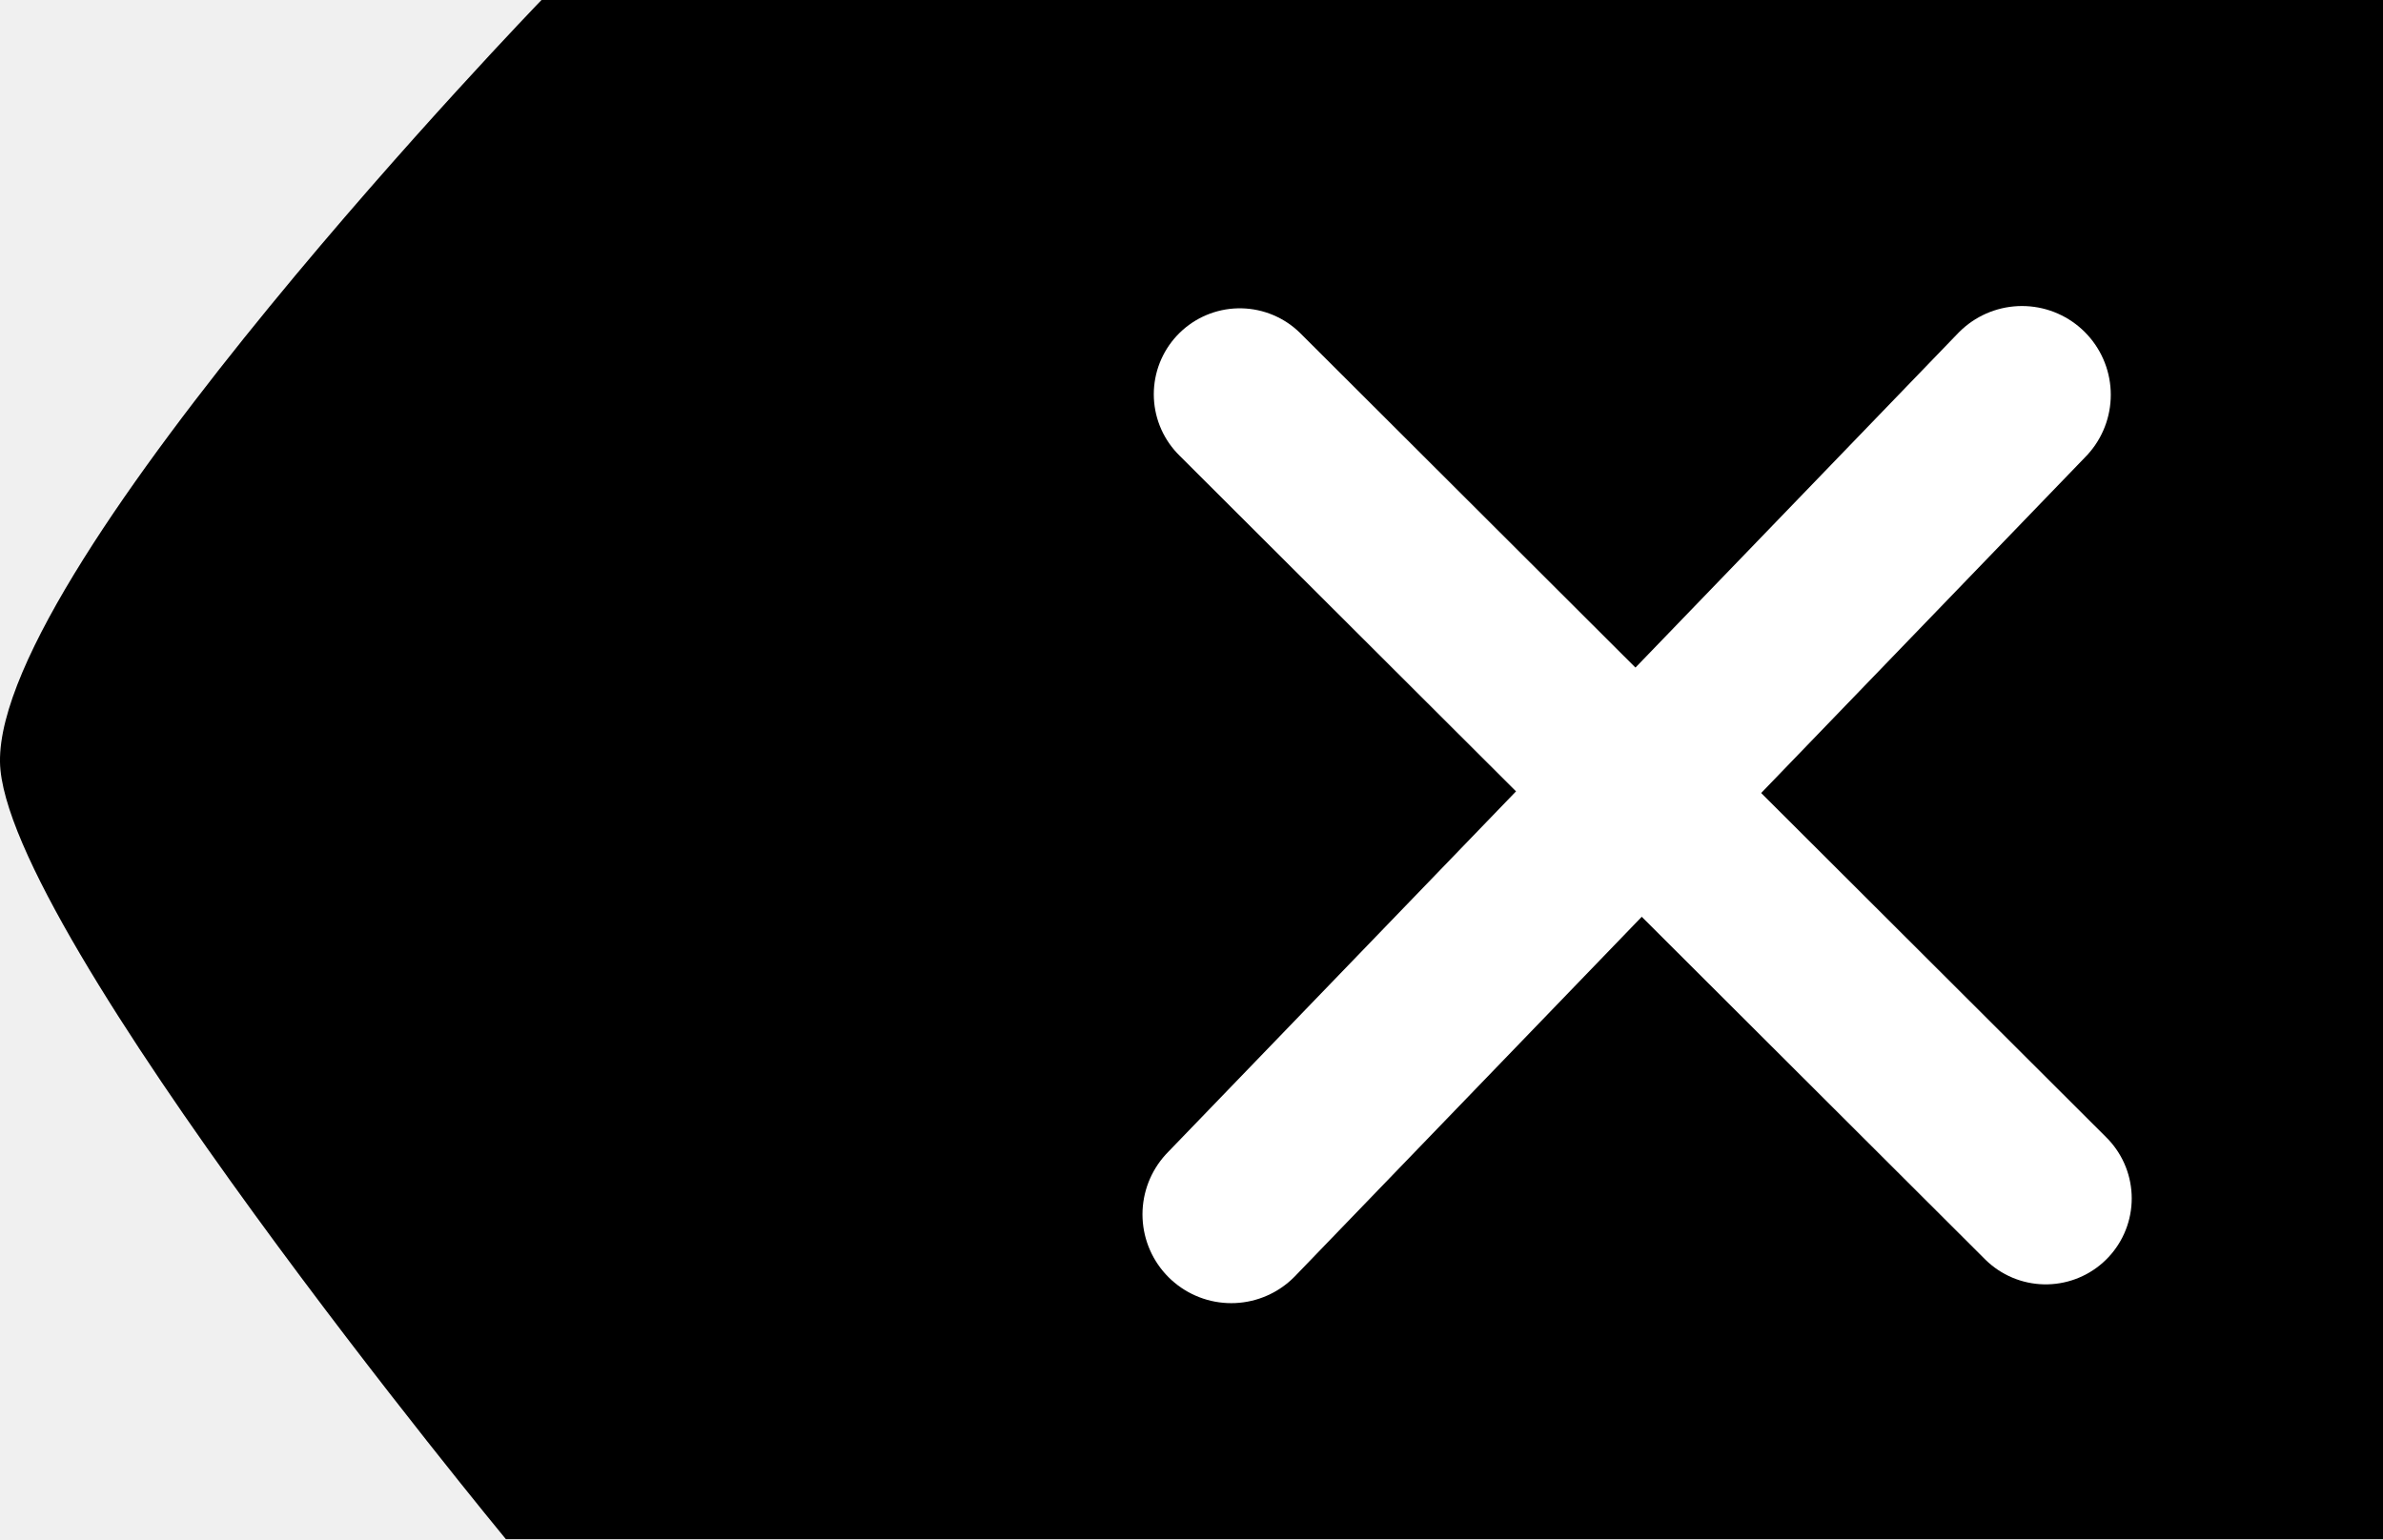
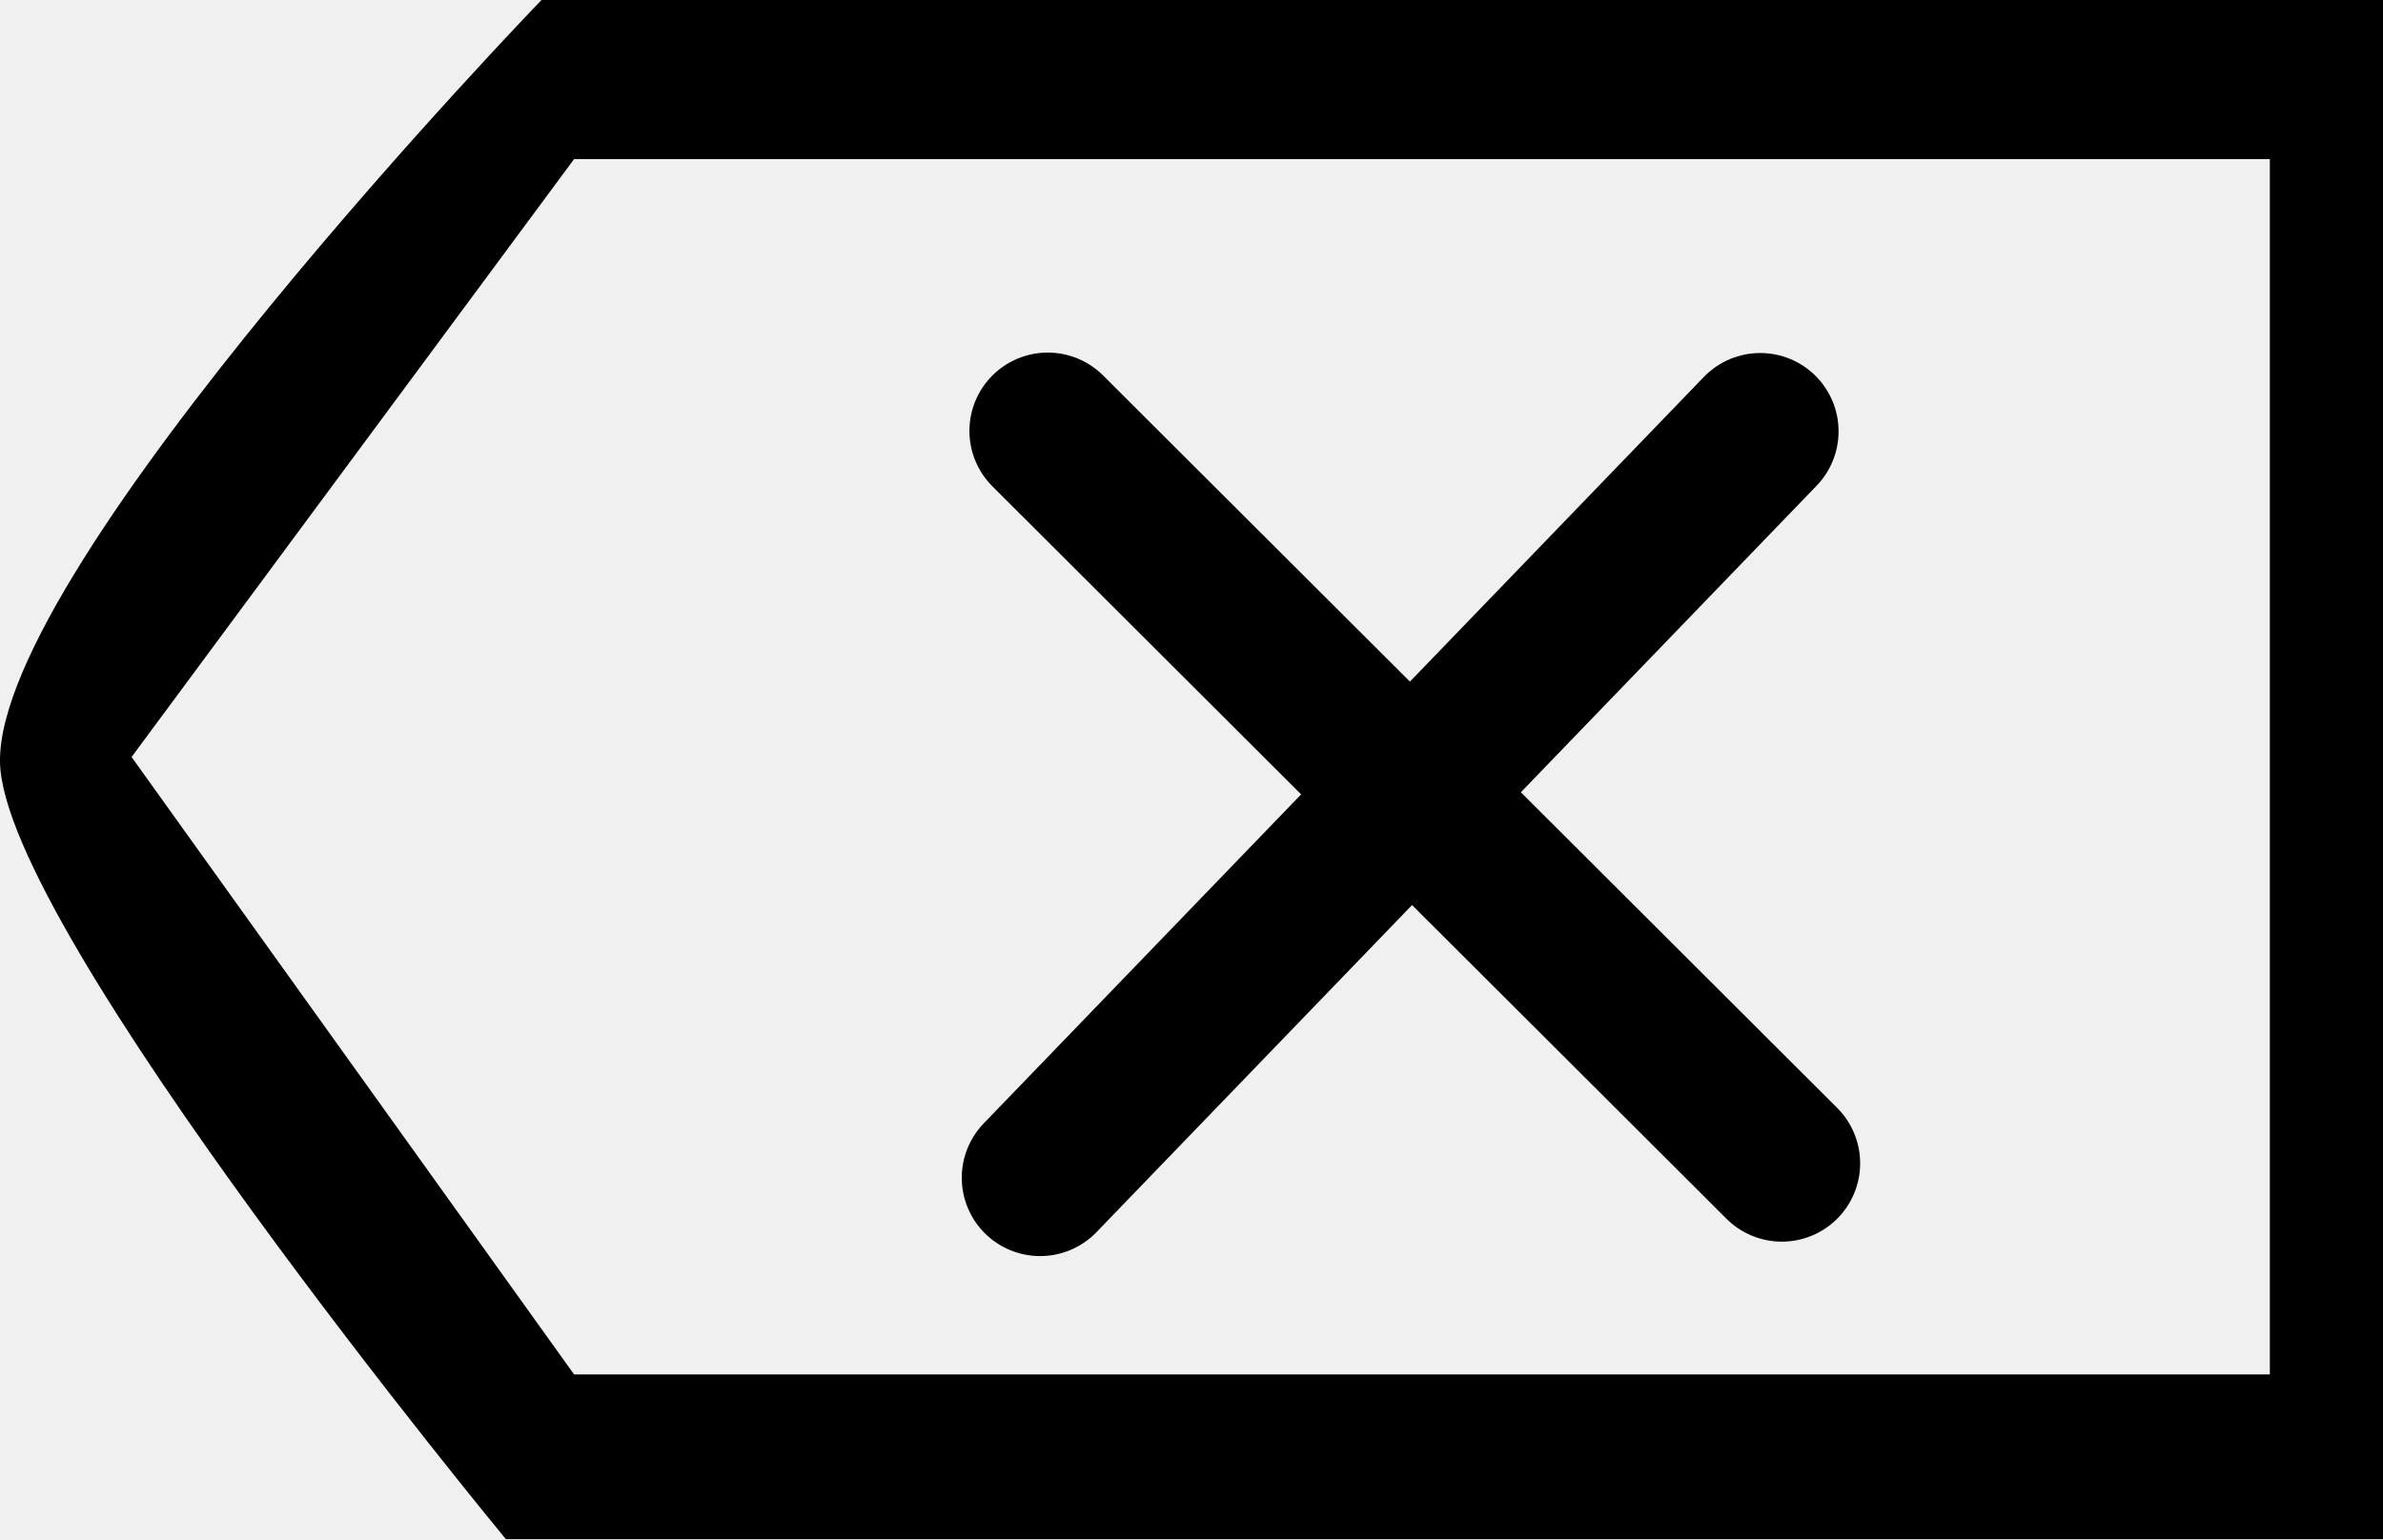
- <svg xmlns="http://www.w3.org/2000/svg" width="27.711mm" height="17.903mm" viewBox="0 0 27.711 17.903">
-   <g transform="translate(-3.469008,-4.562009)">
-     <path style="fill:#000000;fill-opacity:1;stroke:none;stroke-width:0.265px;stroke-linecap:butt;stroke-linejoin:miter;stroke-opacity:1" d="M 31.18,4.562 V 22.465 H 9.352 c 0,0 -5.852,-7.089 -5.883,-9.04 C 3.433,11.117 9.766,4.562 9.766,4.562 Z" />
-     <path style="fill:none;stroke:#ffffff;stroke-width:2;stroke-linecap:round;stroke-linejoin:miter;stroke-dasharray:none;stroke-opacity:1" d="m 17.886,9.148 9.372,9.353" />
-     <path style="fill:none;stroke:#ffffff;stroke-width:2.065;stroke-linecap:round;stroke-linejoin:miter;stroke-dasharray:none;stroke-opacity:1" d="M 17.787,18.687 26.982,9.154" />
-   </g>
+ <svg xmlns="http://www.w3.org/2000/svg" width="27.711mm" height="17.903mm" viewBox="0 0 27.711 17.903" version="1.1">
+   <path style="fill:#000000" d="M 6.297,0 C 6.297,0 -0.036,6.556 0,8.864 0.03,10.815 5.883,17.903 5.883,17.903 H 27.711 V 0 Z M 6.676,1.85 H 26.395 V 15.987 H 6.676 L 1.53,8.805 Z" />
+   <path style="stroke:#000000;stroke-width:1.822;stroke-linecap:round;stroke-linejoin:miter" d="m 12.184,5.012 8.536,8.519" />
+   <path style="stroke:#000000;stroke-width:1.822;stroke-linecap:round;stroke-linejoin:miter" d="M 12.095,13.699 20.469,5.017" />
</svg>
